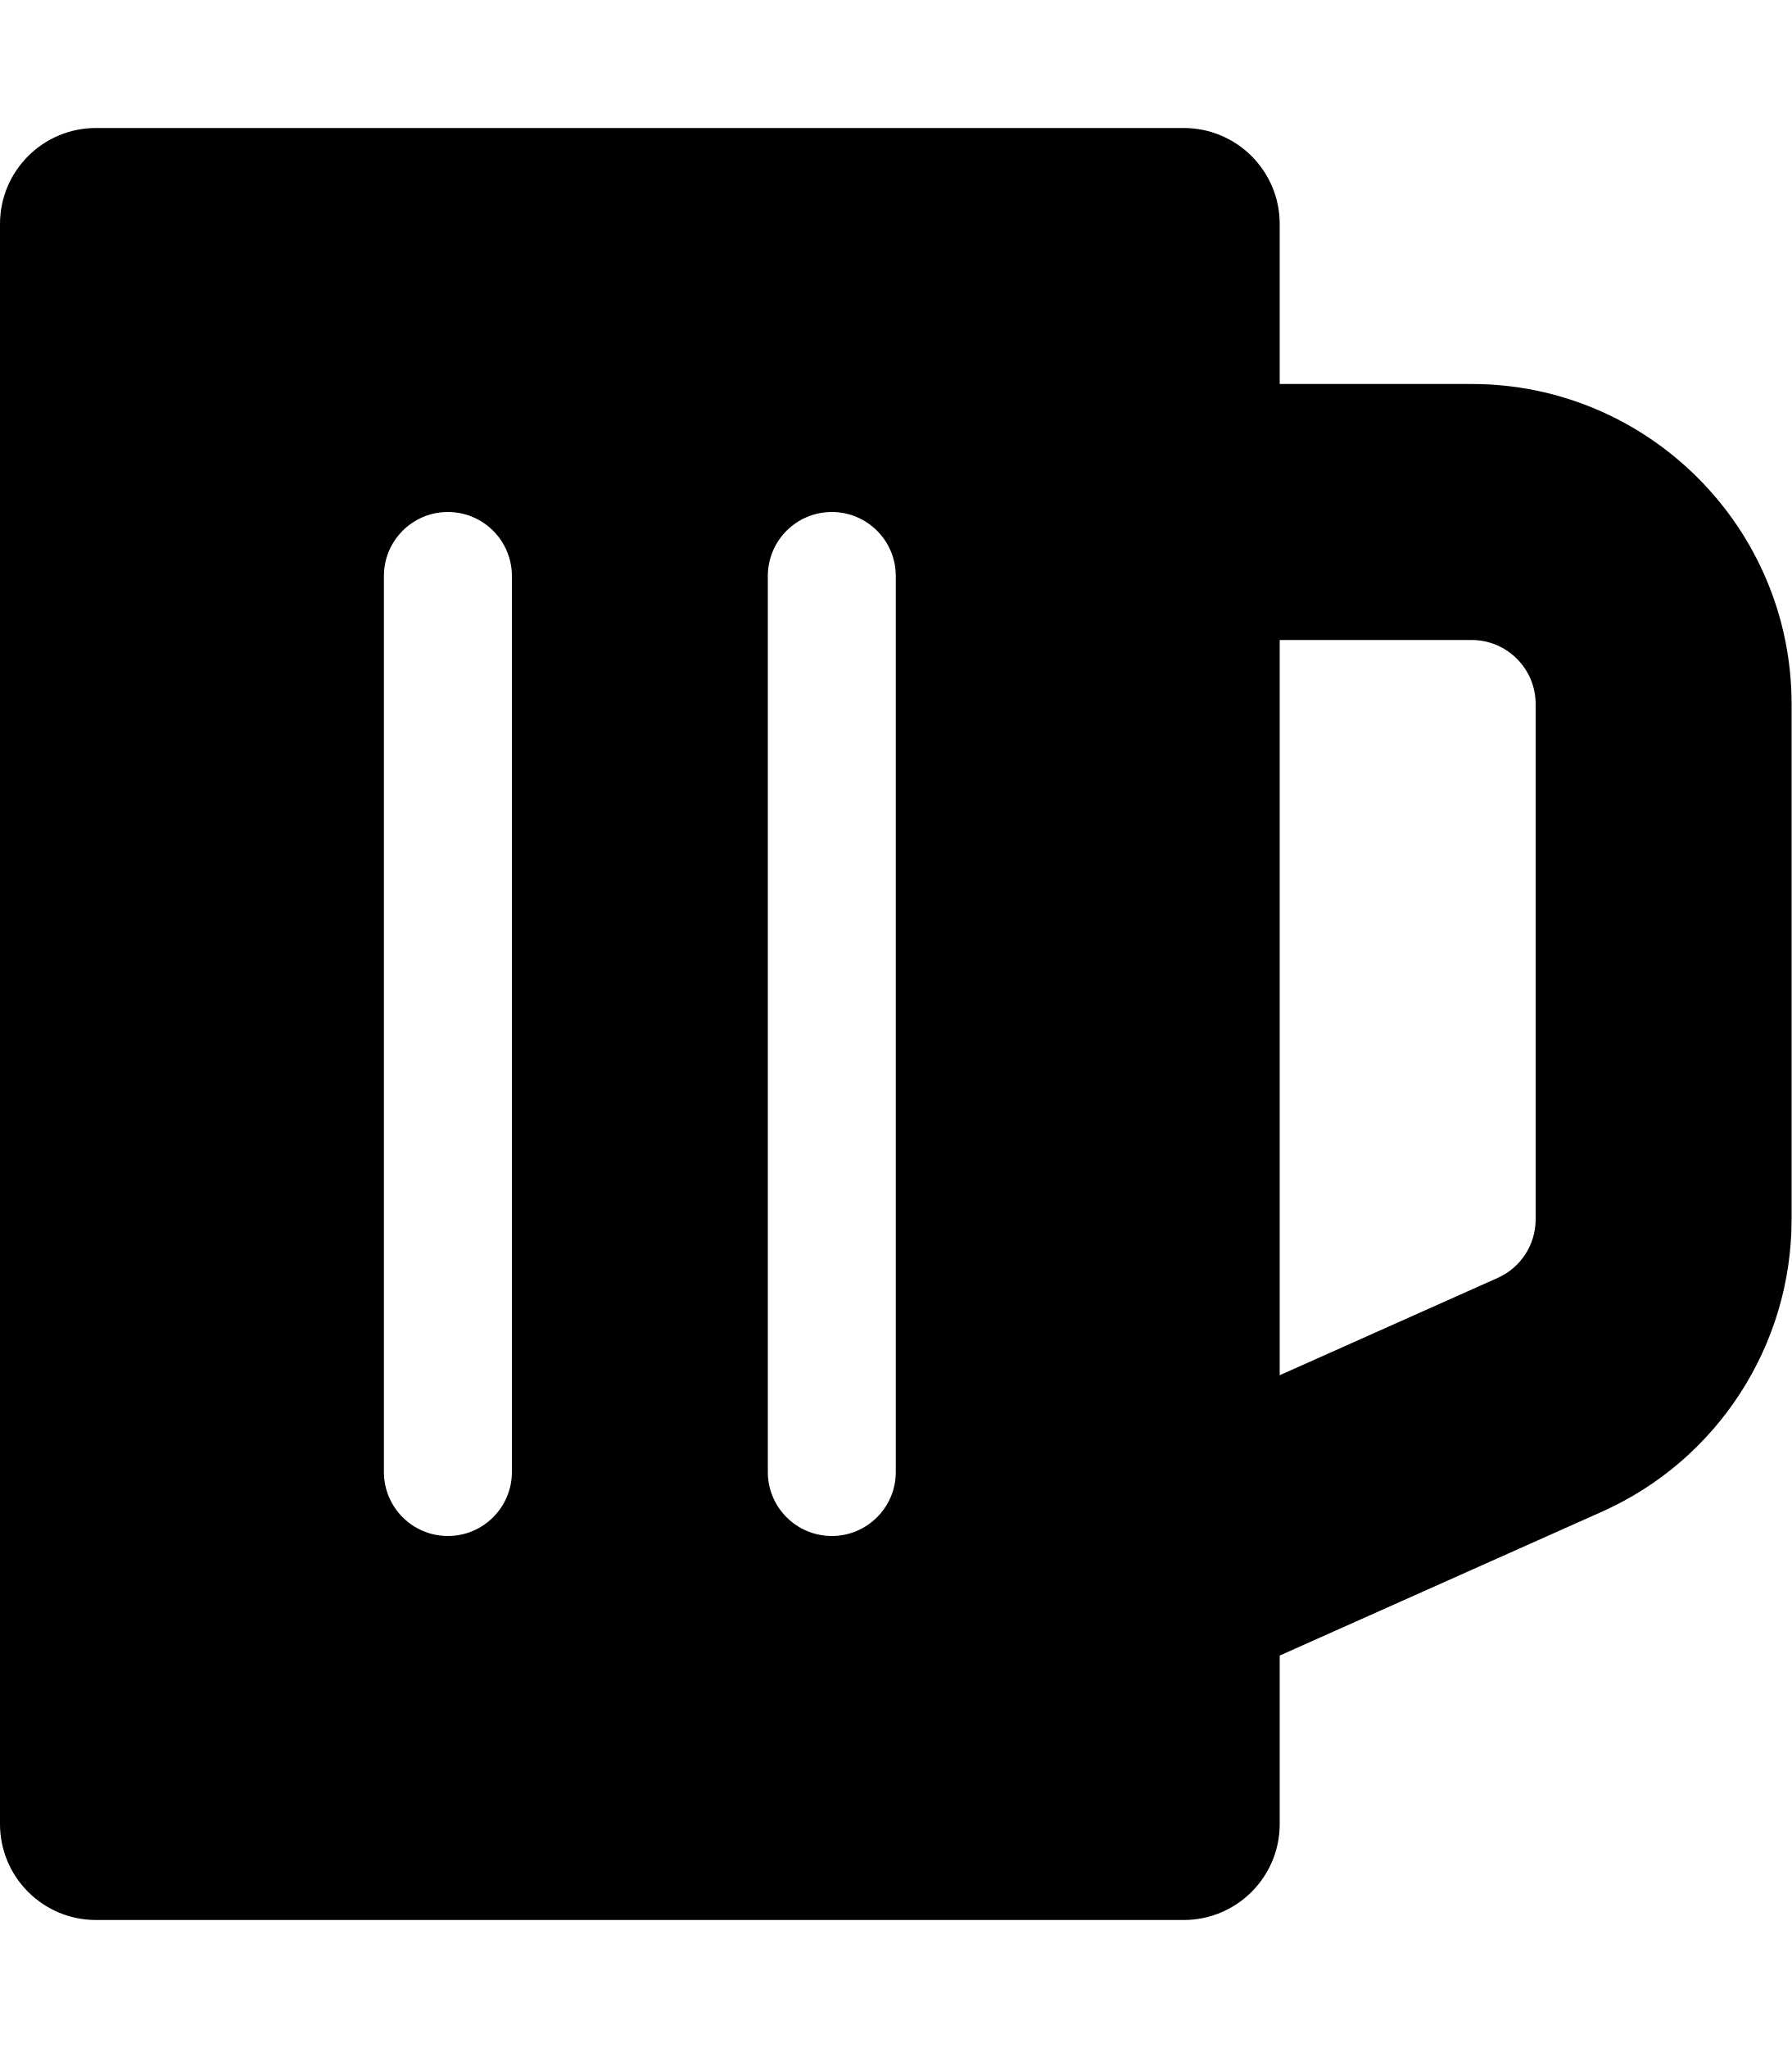
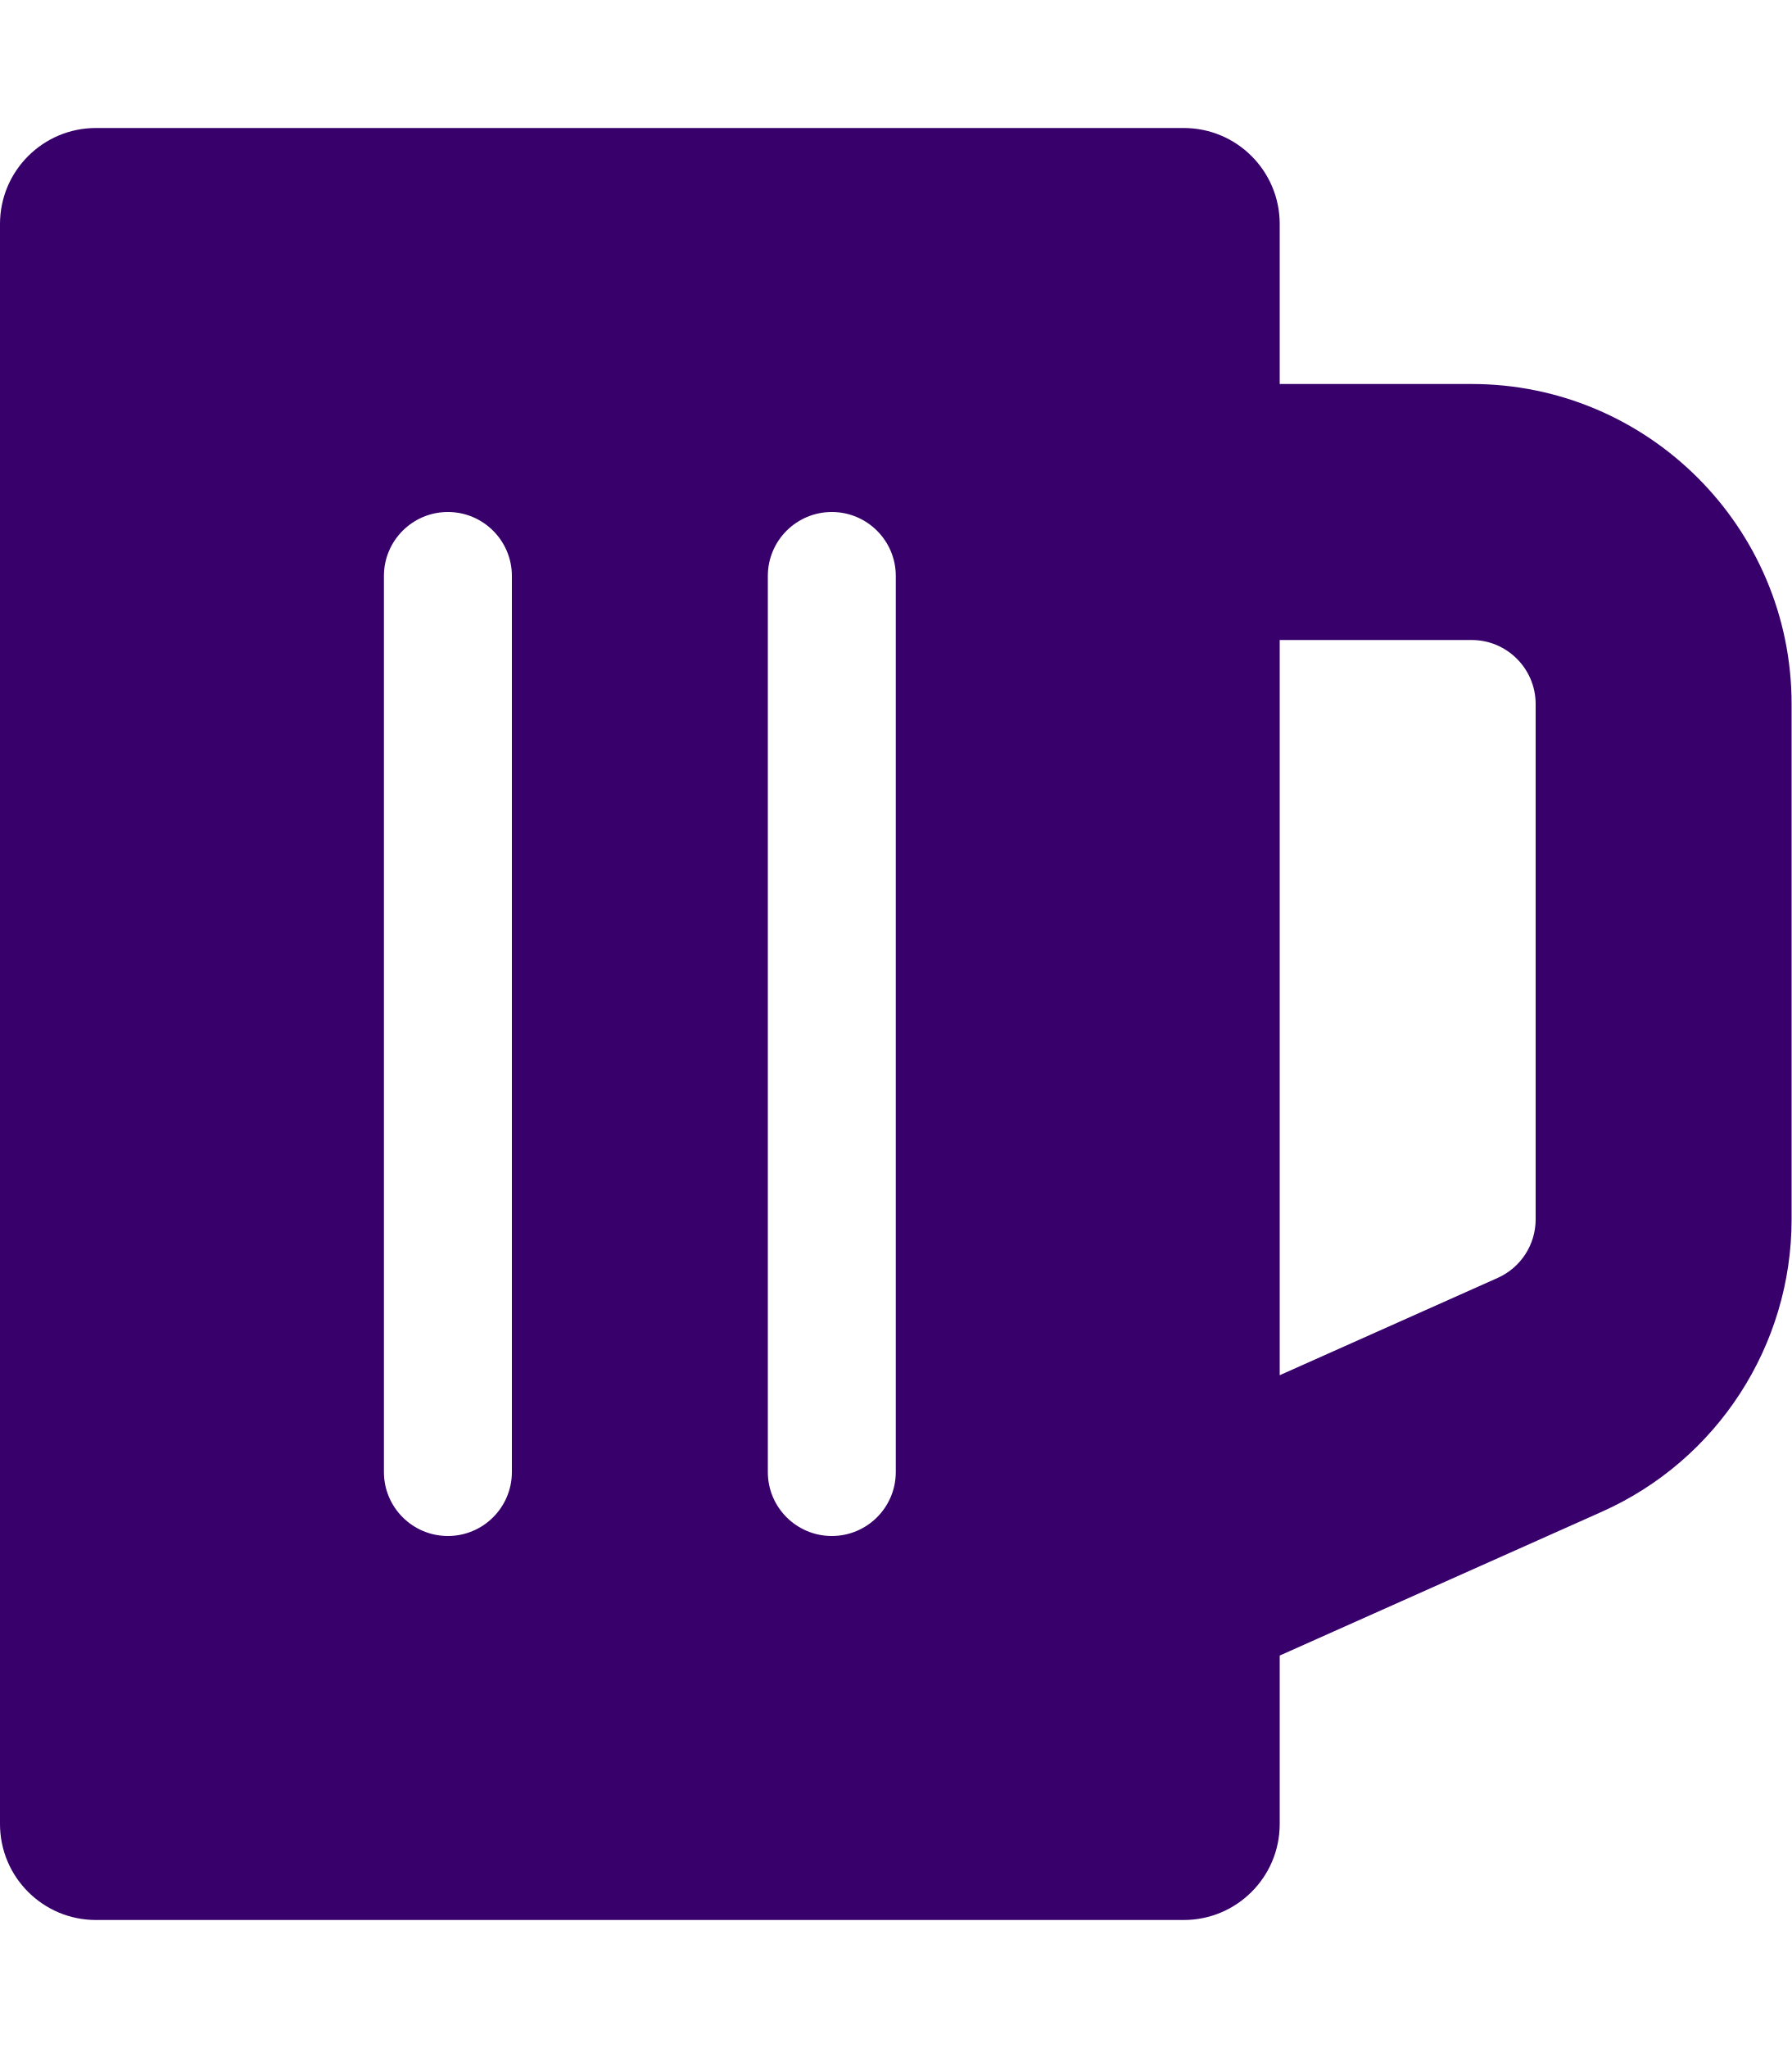
<svg xmlns="http://www.w3.org/2000/svg" aria-hidden="true" data-prefix="fas" data-icon="beer" class="svg-inline--fa fa-beer fa-w-14" role="img" viewBox="0 0 448 512">
-   <path fill="currentColor" d="M368 96h-48V56c0-13.255-10.745-24-24-24H24C10.745 32 0 42.745 0 56v400c0 13.255 10.745 24 24 24h272c13.255 0 24-10.745 24-24v-42.11l80.606-35.977C429.396 365.063 448 336.388 448 304.86V176c0-44.112-35.888-80-80-80zm16 208.86a16.018 16.018 0 0 1-9.479 14.611L320 343.805V160h48c8.822 0 16 7.178 16 16v128.86zM208 384c-8.836 0-16-7.164-16-16V144c0-8.836 7.164-16 16-16s16 7.164 16 16v224c0 8.836-7.164 16-16 16zm-96 0c-8.836 0-16-7.164-16-16V144c0-8.836 7.164-16 16-16s16 7.164 16 16v224c0 8.836-7.164 16-16 16z" />
+   <path fill="#38006B" d="M368 96h-48V56c0-13.255-10.745-24-24-24H24C10.745 32 0 42.745 0 56v400c0 13.255 10.745 24 24 24h272c13.255 0 24-10.745 24-24v-42.11l80.606-35.977C429.396 365.063 448 336.388 448 304.86V176c0-44.112-35.888-80-80-80zm16 208.86a16.018 16.018 0 0 1-9.479 14.611L320 343.805V160h48c8.822 0 16 7.178 16 16v128.86zM208 384c-8.836 0-16-7.164-16-16V144c0-8.836 7.164-16 16-16s16 7.164 16 16v224c0 8.836-7.164 16-16 16zm-96 0c-8.836 0-16-7.164-16-16V144c0-8.836 7.164-16 16-16s16 7.164 16 16v224c0 8.836-7.164 16-16 16z" />
</svg>
